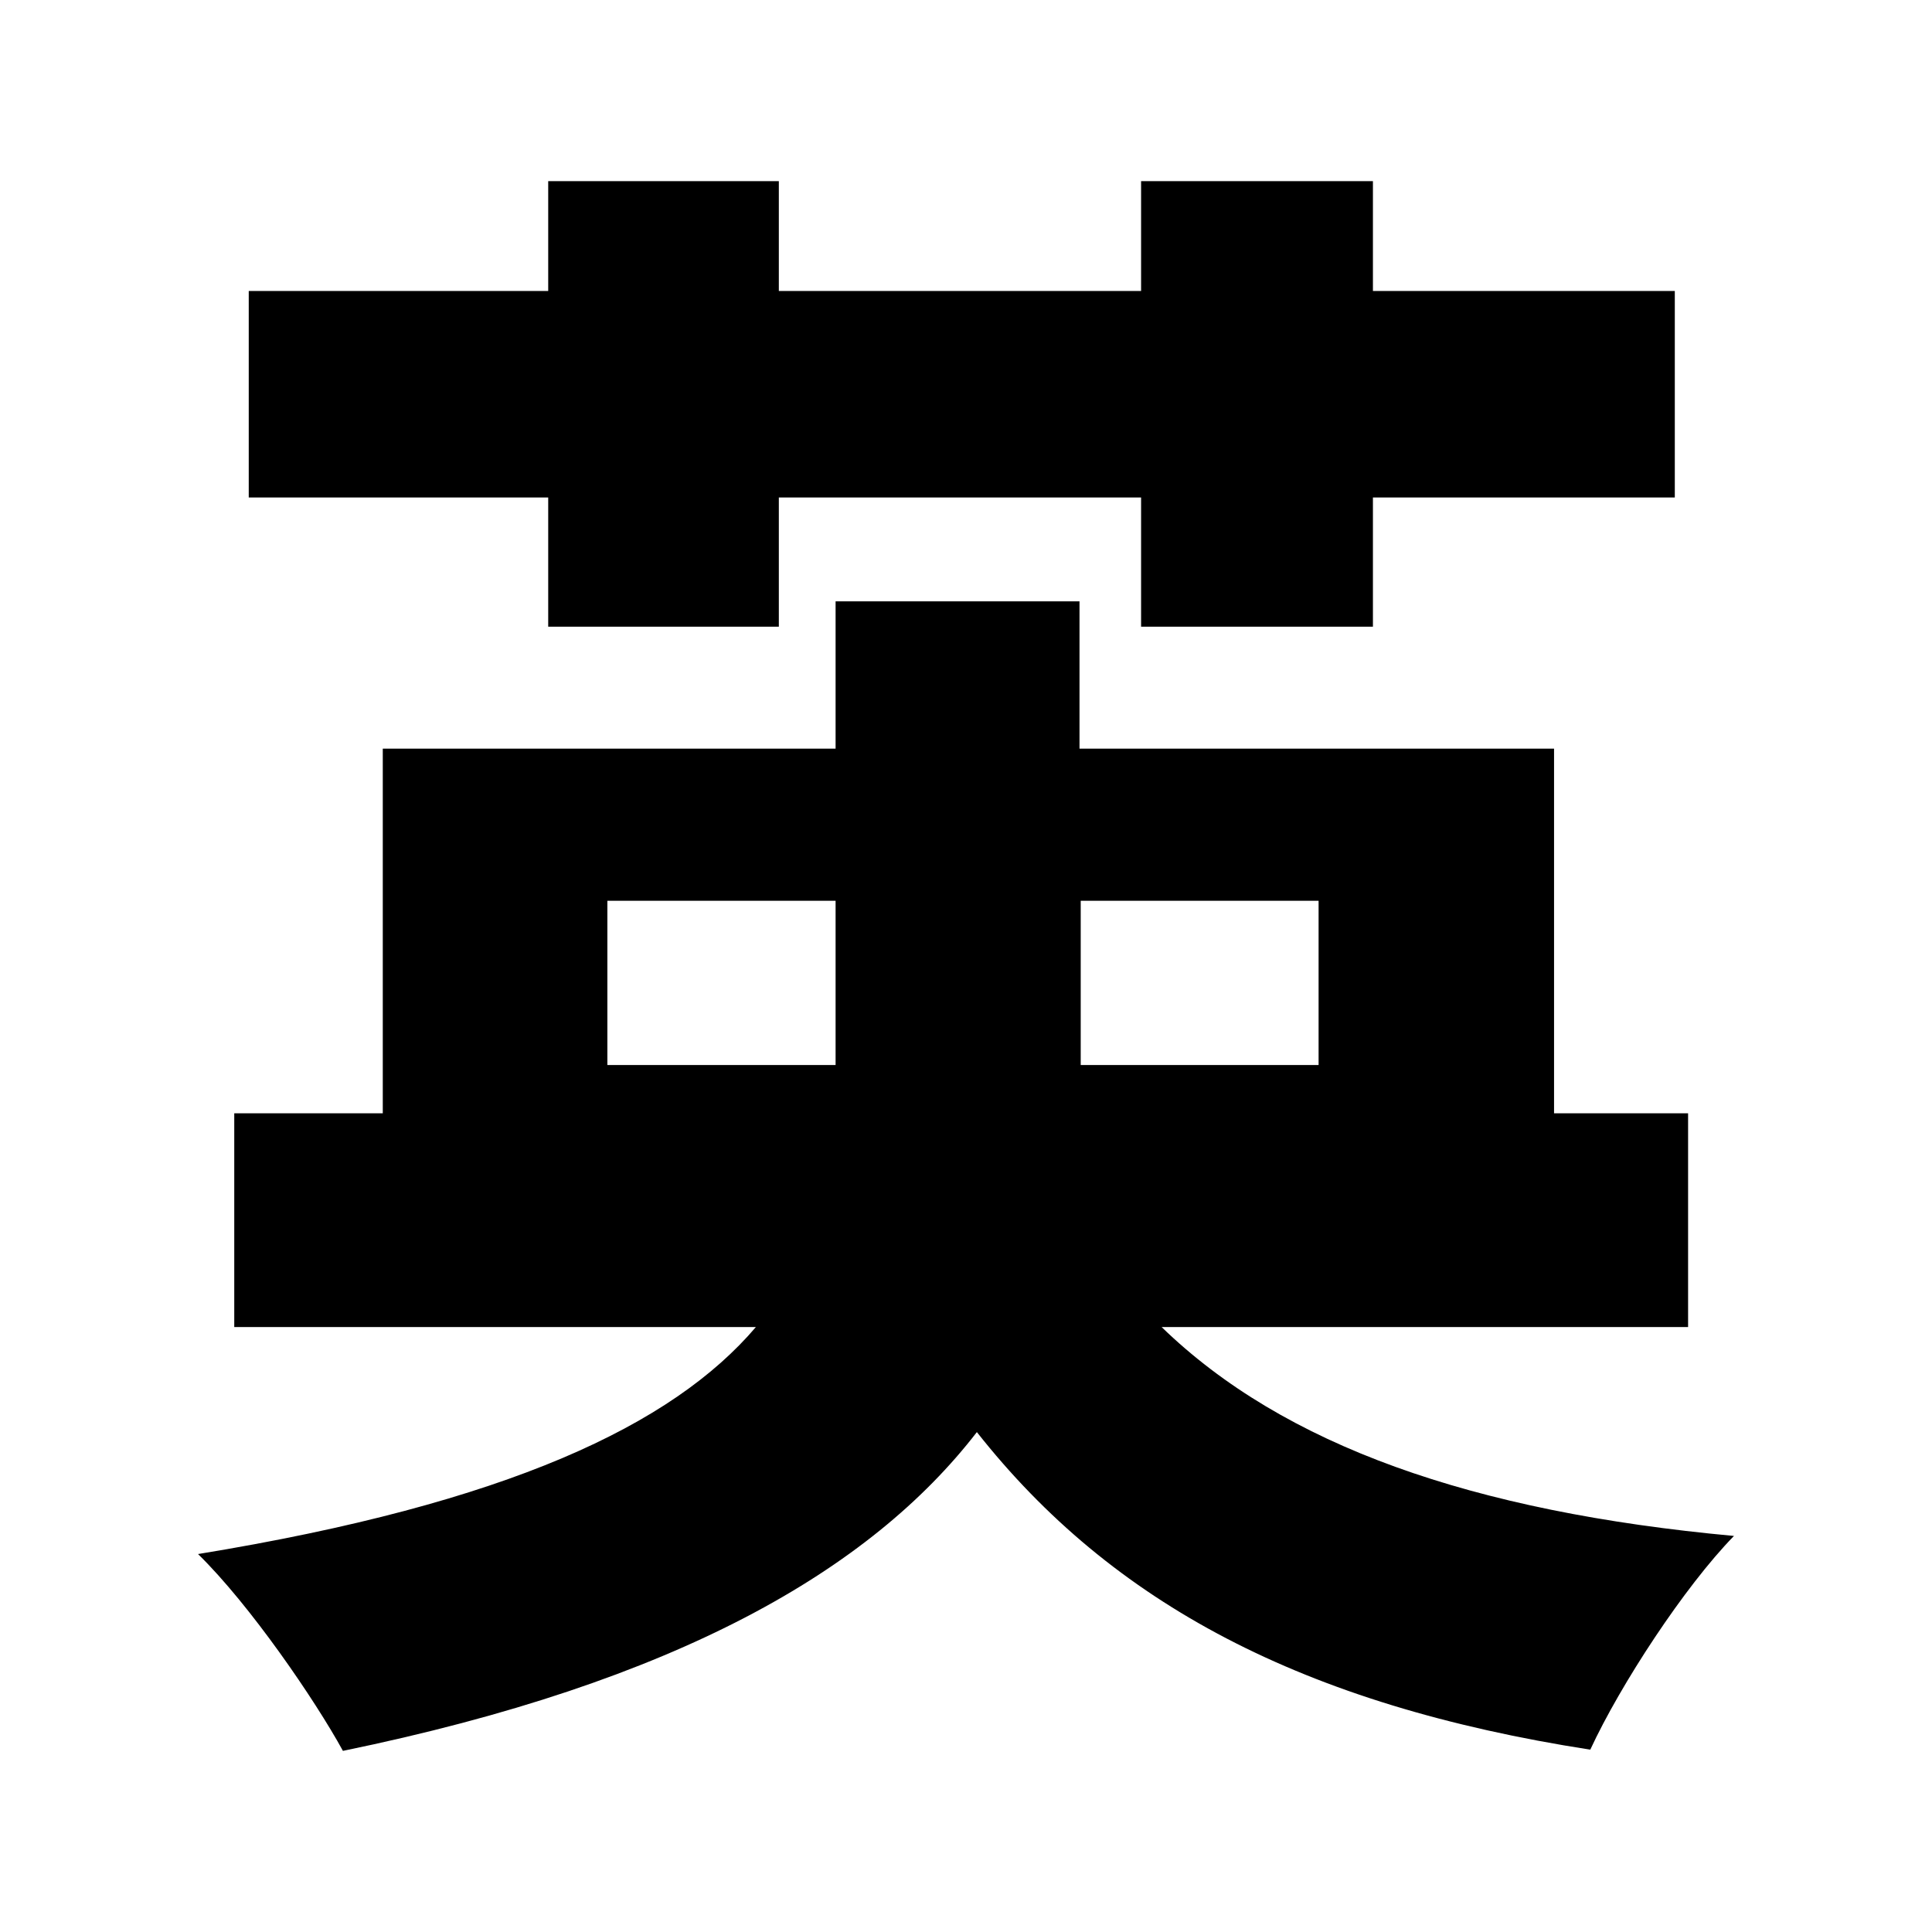
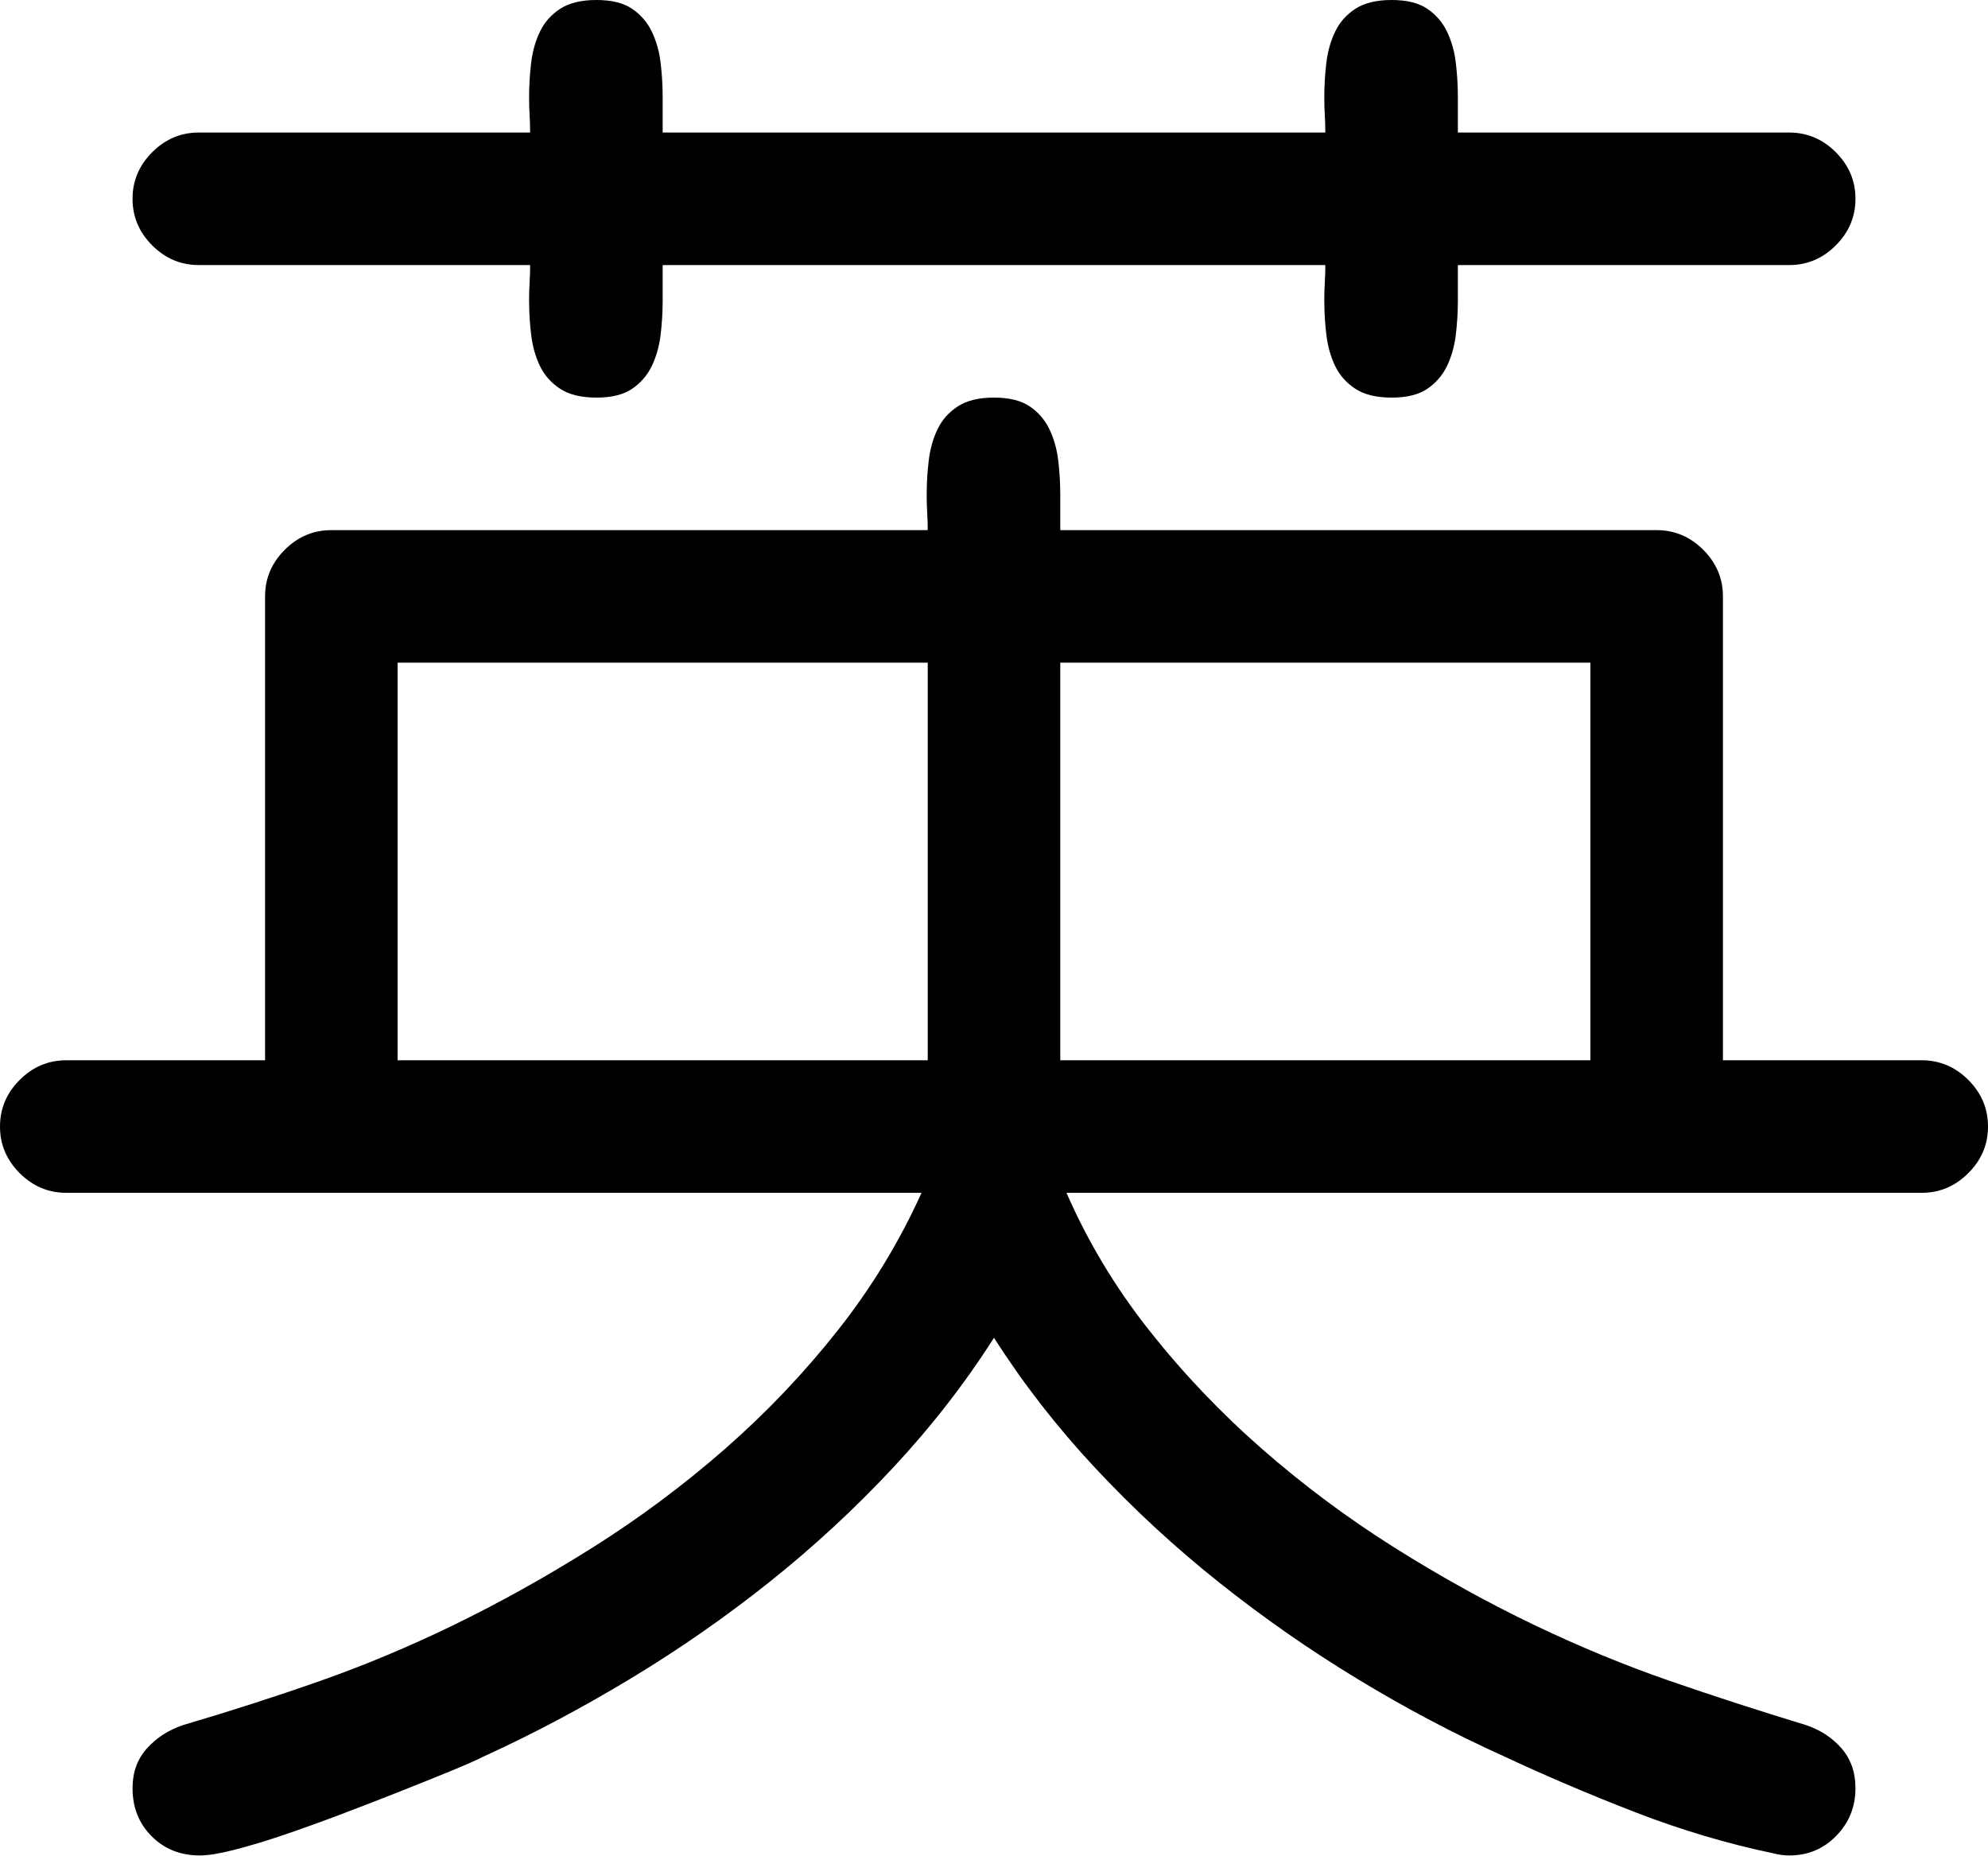
- <svg xmlns="http://www.w3.org/2000/svg" version="1.1" id="图层_1" x="0px" y="0px" viewBox="0 0 16 16" style="enable-background:new 0 0 16 16;" xml:space="preserve">
-   <g>
-     <path d="M9.62,10.99c1.01,0.98,2.57,1.53,4.74,1.73c-0.41,0.42-0.94,1.23-1.19,1.77c-2.38-0.37-3.96-1.21-5.08-2.63   C7.21,13,5.61,13.93,2.84,14.5c-0.23-0.42-0.77-1.21-1.2-1.63c2.57-0.42,3.93-1.07,4.62-1.88H1.94V9.22h1.23V6.2h3.75V4.98h2.02   V6.2h3.93v3.02h1.11v1.77H9.62z M4.54,4.12H2.06V2.41h2.48V1.5h1.91v0.91h3V1.5h1.92v0.91h2.5v1.71h-2.5v1.07H9.45V4.12h-3v1.07   H4.54V4.12z M6.92,8.82v-0.2V7.46H5.03v1.36H6.92z M8.95,7.46v1.19v0.17h1.97V7.46H8.95z" />
-   </g>
+ <svg xmlns="http://www.w3.org/2000/svg" height="100%" viewBox="0 64 960 896" width="100%">
+   <path d="M256,192L96,192C87.333,192 79.833,188.833 73.5,182.5C67.167,176.167 64,168.667 64,160C64,151.333 67.167,143.833 73.5,137.5C79.833,131.167 87.333,128 96,128L256,128C256,125.333 255.917,122.583 255.75,119.75C255.583,116.917 255.5,114 255.5,111C255.5,105.333 255.833,99.75 256.5,94.25C257.167,88.75 258.583,83.75 260.75,79.25C262.917,74.75 266.167,71.083 270.5,68.25C274.833,65.417 280.667,64 288,64C295.333,64 301.083,65.417 305.25,68.25C309.417,71.083 312.583,74.75 314.75,79.25C316.917,83.75 318.333,88.75 319,94.25C319.667,99.75 320,105.333 320,111L320,128L640,128C640,125.333 639.917,122.583 639.75,119.75C639.583,116.917 639.5,114 639.5,111C639.5,105.333 639.833,99.75 640.5,94.25C641.167,88.75 642.583,83.75 644.75,79.25C646.917,74.75 650.167,71.083 654.5,68.25C658.833,65.417 664.667,64 672,64C679.333,64 685.083,65.417 689.25,68.25C693.417,71.083 696.583,74.75 698.75,79.25C700.917,83.75 702.333,88.75 703,94.25C703.667,99.75 704,105.333 704,111L704,128L864,128C872.667,128 880.167,131.167 886.5,137.5C892.833,143.833 896,151.333 896,160C896,168.667 892.833,176.167 886.5,182.5C880.167,188.833 872.667,192 864,192L704,192L704,209C704,214.667 703.667,220.25 703,225.75C702.333,231.25 700.917,236.25 698.75,240.75C696.583,245.25 693.417,248.917 689.25,251.75C685.083,254.583 679.333,256 672,256C664.667,256 658.833,254.583 654.5,251.75C650.167,248.917 646.917,245.25 644.75,240.75C642.583,236.25 641.167,231.25 640.5,225.75C639.833,220.25 639.5,214.667 639.5,209C639.5,206 639.583,203.083 639.75,200.25C639.917,197.417 640,194.667 640,192L320,192L320,209C320,214.667 319.667,220.25 319,225.75C318.333,231.25 316.917,236.25 314.75,240.75C312.583,245.25 309.417,248.917 305.25,251.75C301.083,254.583 295.333,256 288,256C280.667,256 274.833,254.583 270.5,251.75C266.167,248.917 262.917,245.25 260.75,240.75C258.583,236.25 257.167,231.25 256.5,225.75C255.833,220.25 255.5,214.667 255.5,209C255.5,206 255.583,203.083 255.75,200.25C255.917,197.417 256,194.667 256,192ZM480,710C466,732 449.75,752.917 431.25,772.75C412.75,792.583 392.833,811 371.5,828C350.167,845 327.75,860.583 304.25,874.75C280.75,888.917 257.333,901.333 234,912C230,914 224.333,916.5 217,919.5C209.667,922.5 201.583,925.75 192.75,929.25C183.917,932.75 174.667,936.333 165,940C155.333,943.667 146.083,947 137.25,950C128.417,953 120.417,955.417 113.25,957.25C106.083,959.083 100.5,960 96.5,960C87.167,960 79.417,956.917 73.25,950.75C67.083,944.583 64,936.833 64,927.5C64,919.833 66.333,913.417 71,908.25C75.667,903.083 81.5,899.333 88.5,897C111.167,890.333 133.167,883.25 154.5,875.75C175.833,868.25 197.167,859.333 218.5,849C241.167,838 263.75,825.417 286.25,811.25C308.75,797.083 330,781.25 350,763.75C370,746.25 388.167,727.167 404.5,706.5C420.833,685.833 434.333,663.667 445,640L32,640C23.333,640 15.833,636.833 9.5,630.5C3.167,624.167 0,616.667 0,608C0,599.333 3.167,591.833 9.5,585.5C15.833,579.167 23.333,576 32,576L128,576L128,352C128,343.333 131.167,335.833 137.5,329.5C143.833,323.167 151.333,320 160,320L448,320C448,317.333 447.917,314.583 447.75,311.75C447.583,308.917 447.5,306 447.5,303C447.5,297.333 447.833,291.75 448.5,286.25C449.167,280.75 450.583,275.75 452.75,271.25C454.917,266.75 458.167,263.083 462.5,260.25C466.833,257.417 472.667,256 480,256C487.333,256 493.083,257.417 497.25,260.25C501.417,263.083 504.583,266.75 506.75,271.25C508.917,275.75 510.333,280.75 511,286.25C511.667,291.75 512,297.333 512,303L512,320L800,320C808.667,320 816.167,323.167 822.5,329.5C828.833,335.833 832,343.333 832,352L832,576L928,576C936.667,576 944.167,579.167 950.5,585.5C956.833,591.833 960,599.333 960,608C960,616.667 956.833,624.167 950.5,630.5C944.167,636.833 936.667,640 928,640L515,640C525.333,663.667 538.667,685.833 555,706.5C571.333,727.167 589.5,746.25 609.5,763.75C629.5,781.25 650.75,797.083 673.25,811.25C695.75,825.417 718.5,838 741.5,849C763.167,859.333 784.583,868.167 805.75,875.5C826.917,882.833 849,890 872,897C879,899.333 884.75,903.083 889.25,908.25C893.75,913.417 896,919.833 896,927.5C896,936.5 892.917,944.167 886.75,950.5C880.583,956.833 873,960 864,960C861.667,960 859.167,959.667 856.5,959C834.167,954.333 812,947.75 790,939.25C768,930.75 746.667,921.667 726,912C702.333,901.333 678.833,888.917 655.5,874.75C632.167,860.583 609.833,845 588.5,828C567.167,811 547.25,792.583 528.75,772.75C510.25,752.917 494,732 480,710ZM192,384L192,576L448,576L448,384ZM512,384L512,576L768,576L768,384Z" fill="#000000" fill-opacity="1">
+   </path>
</svg>
